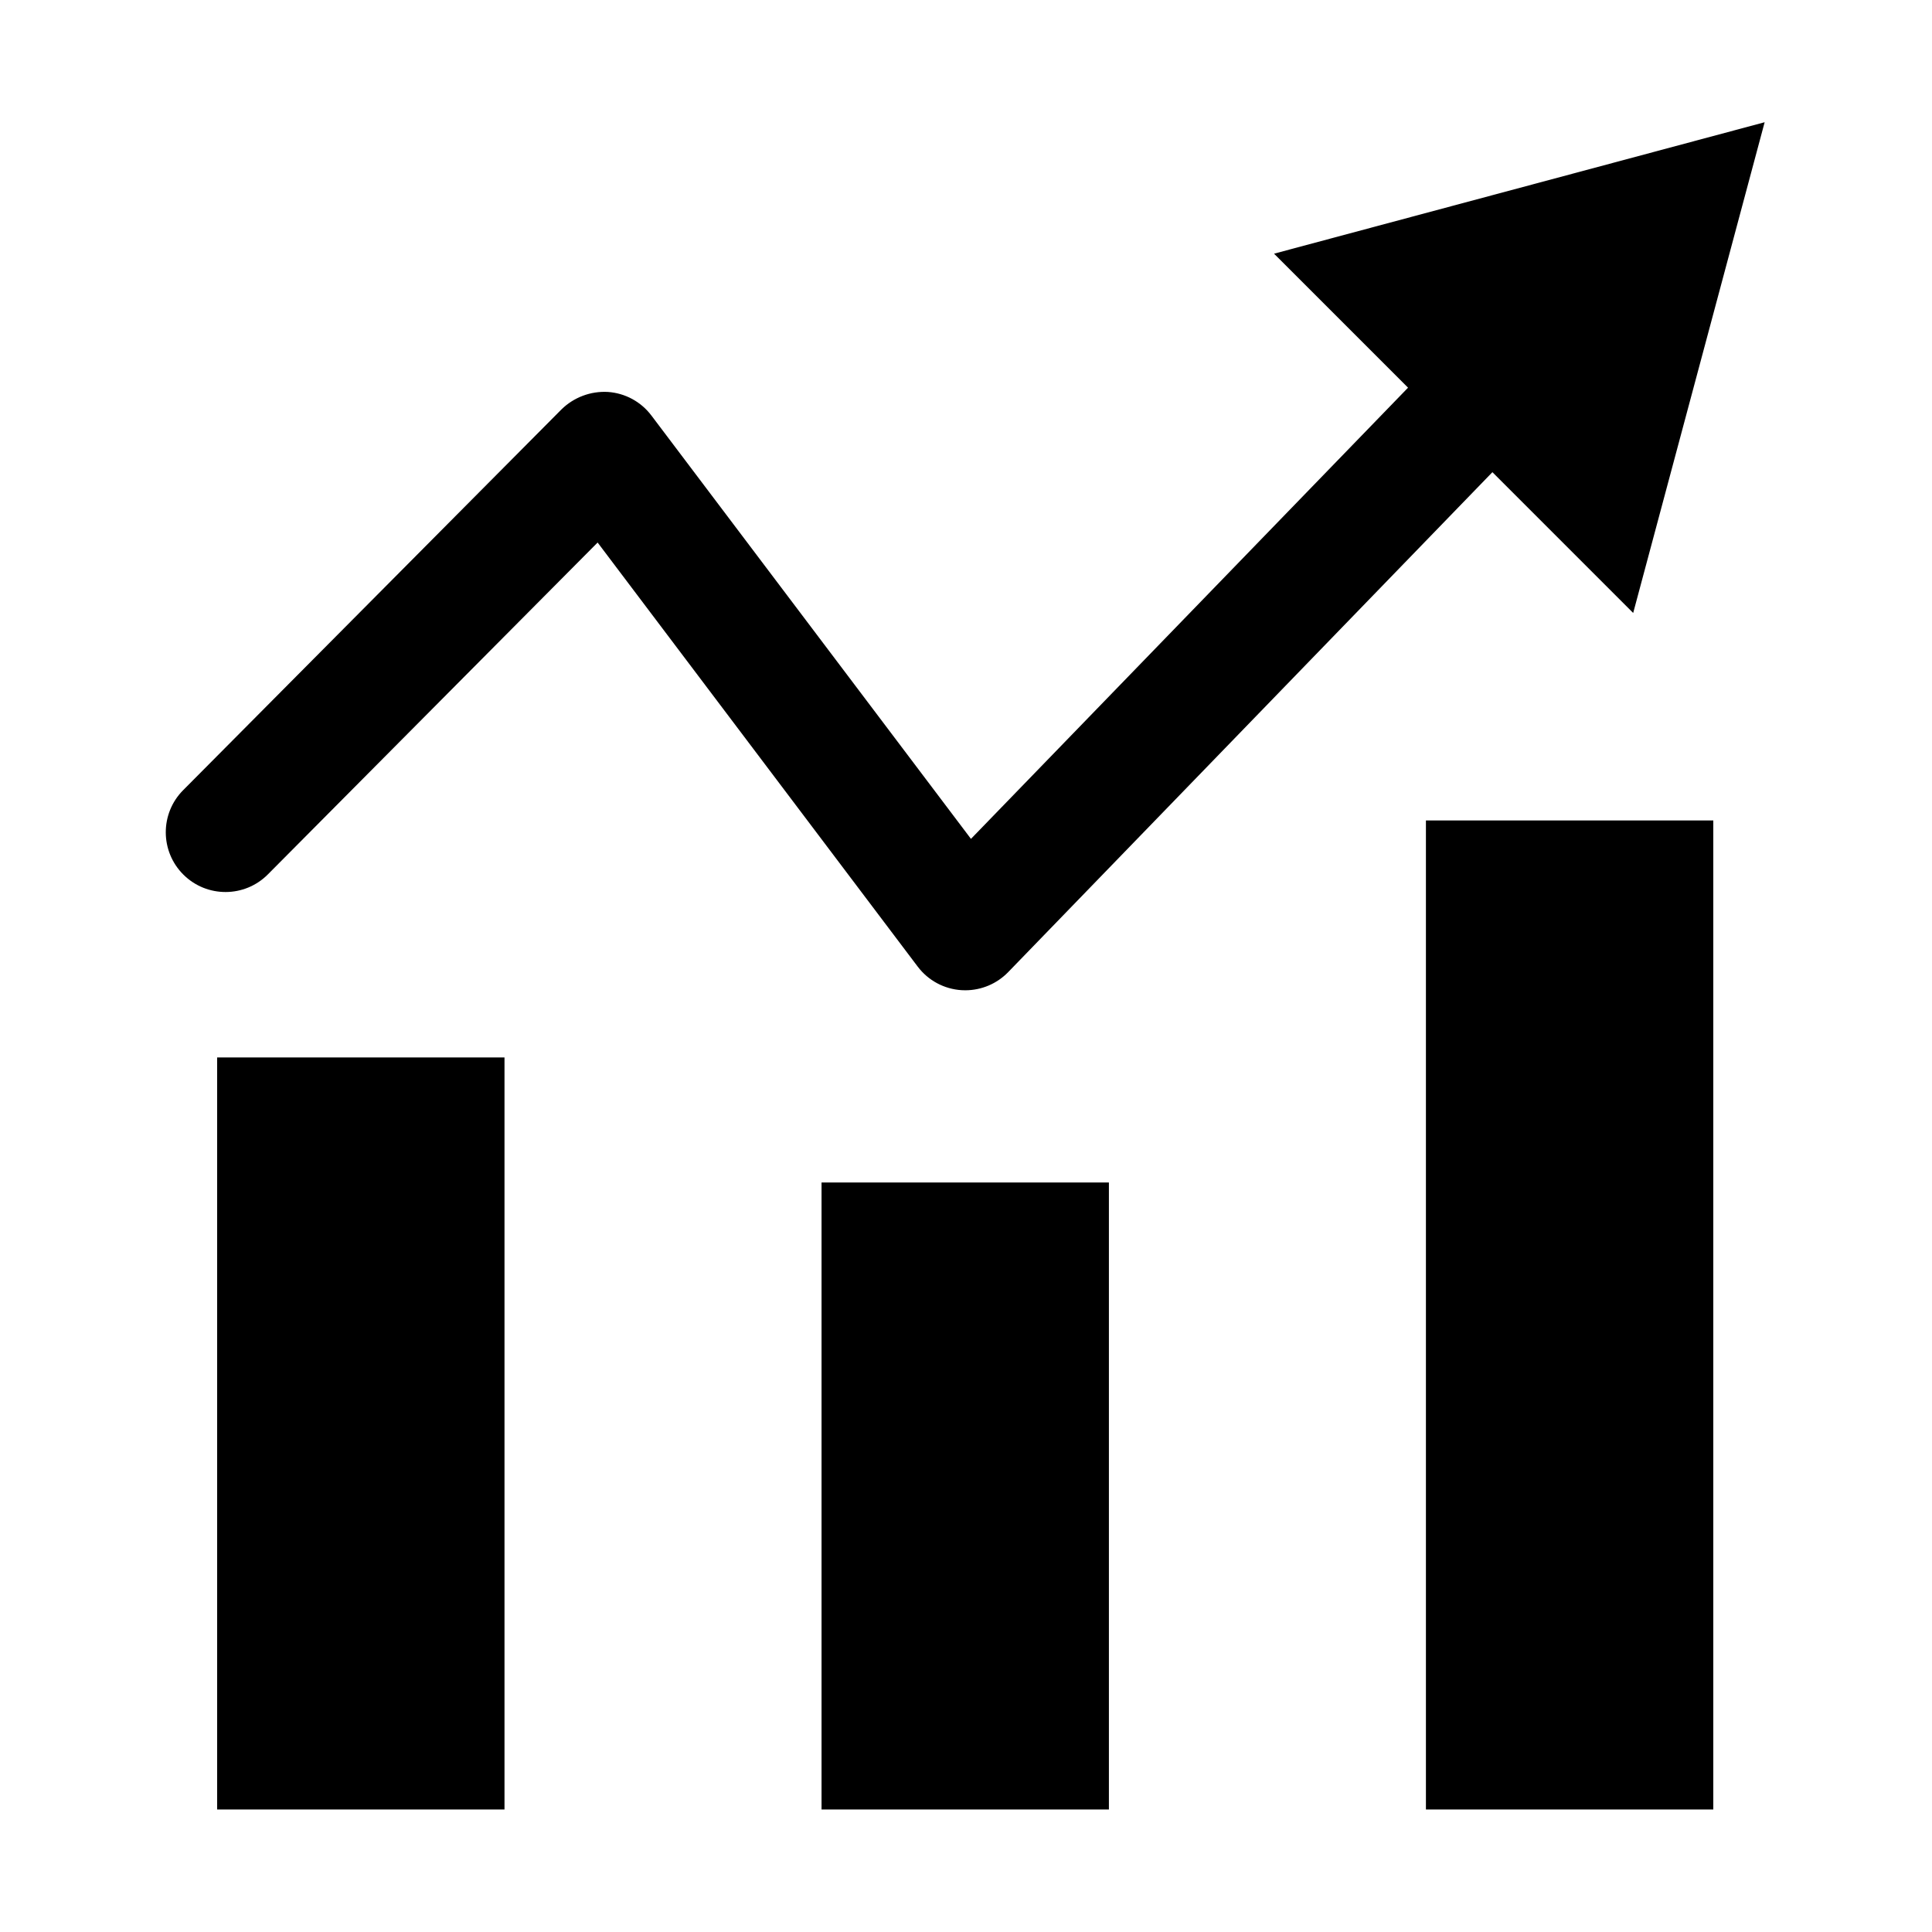
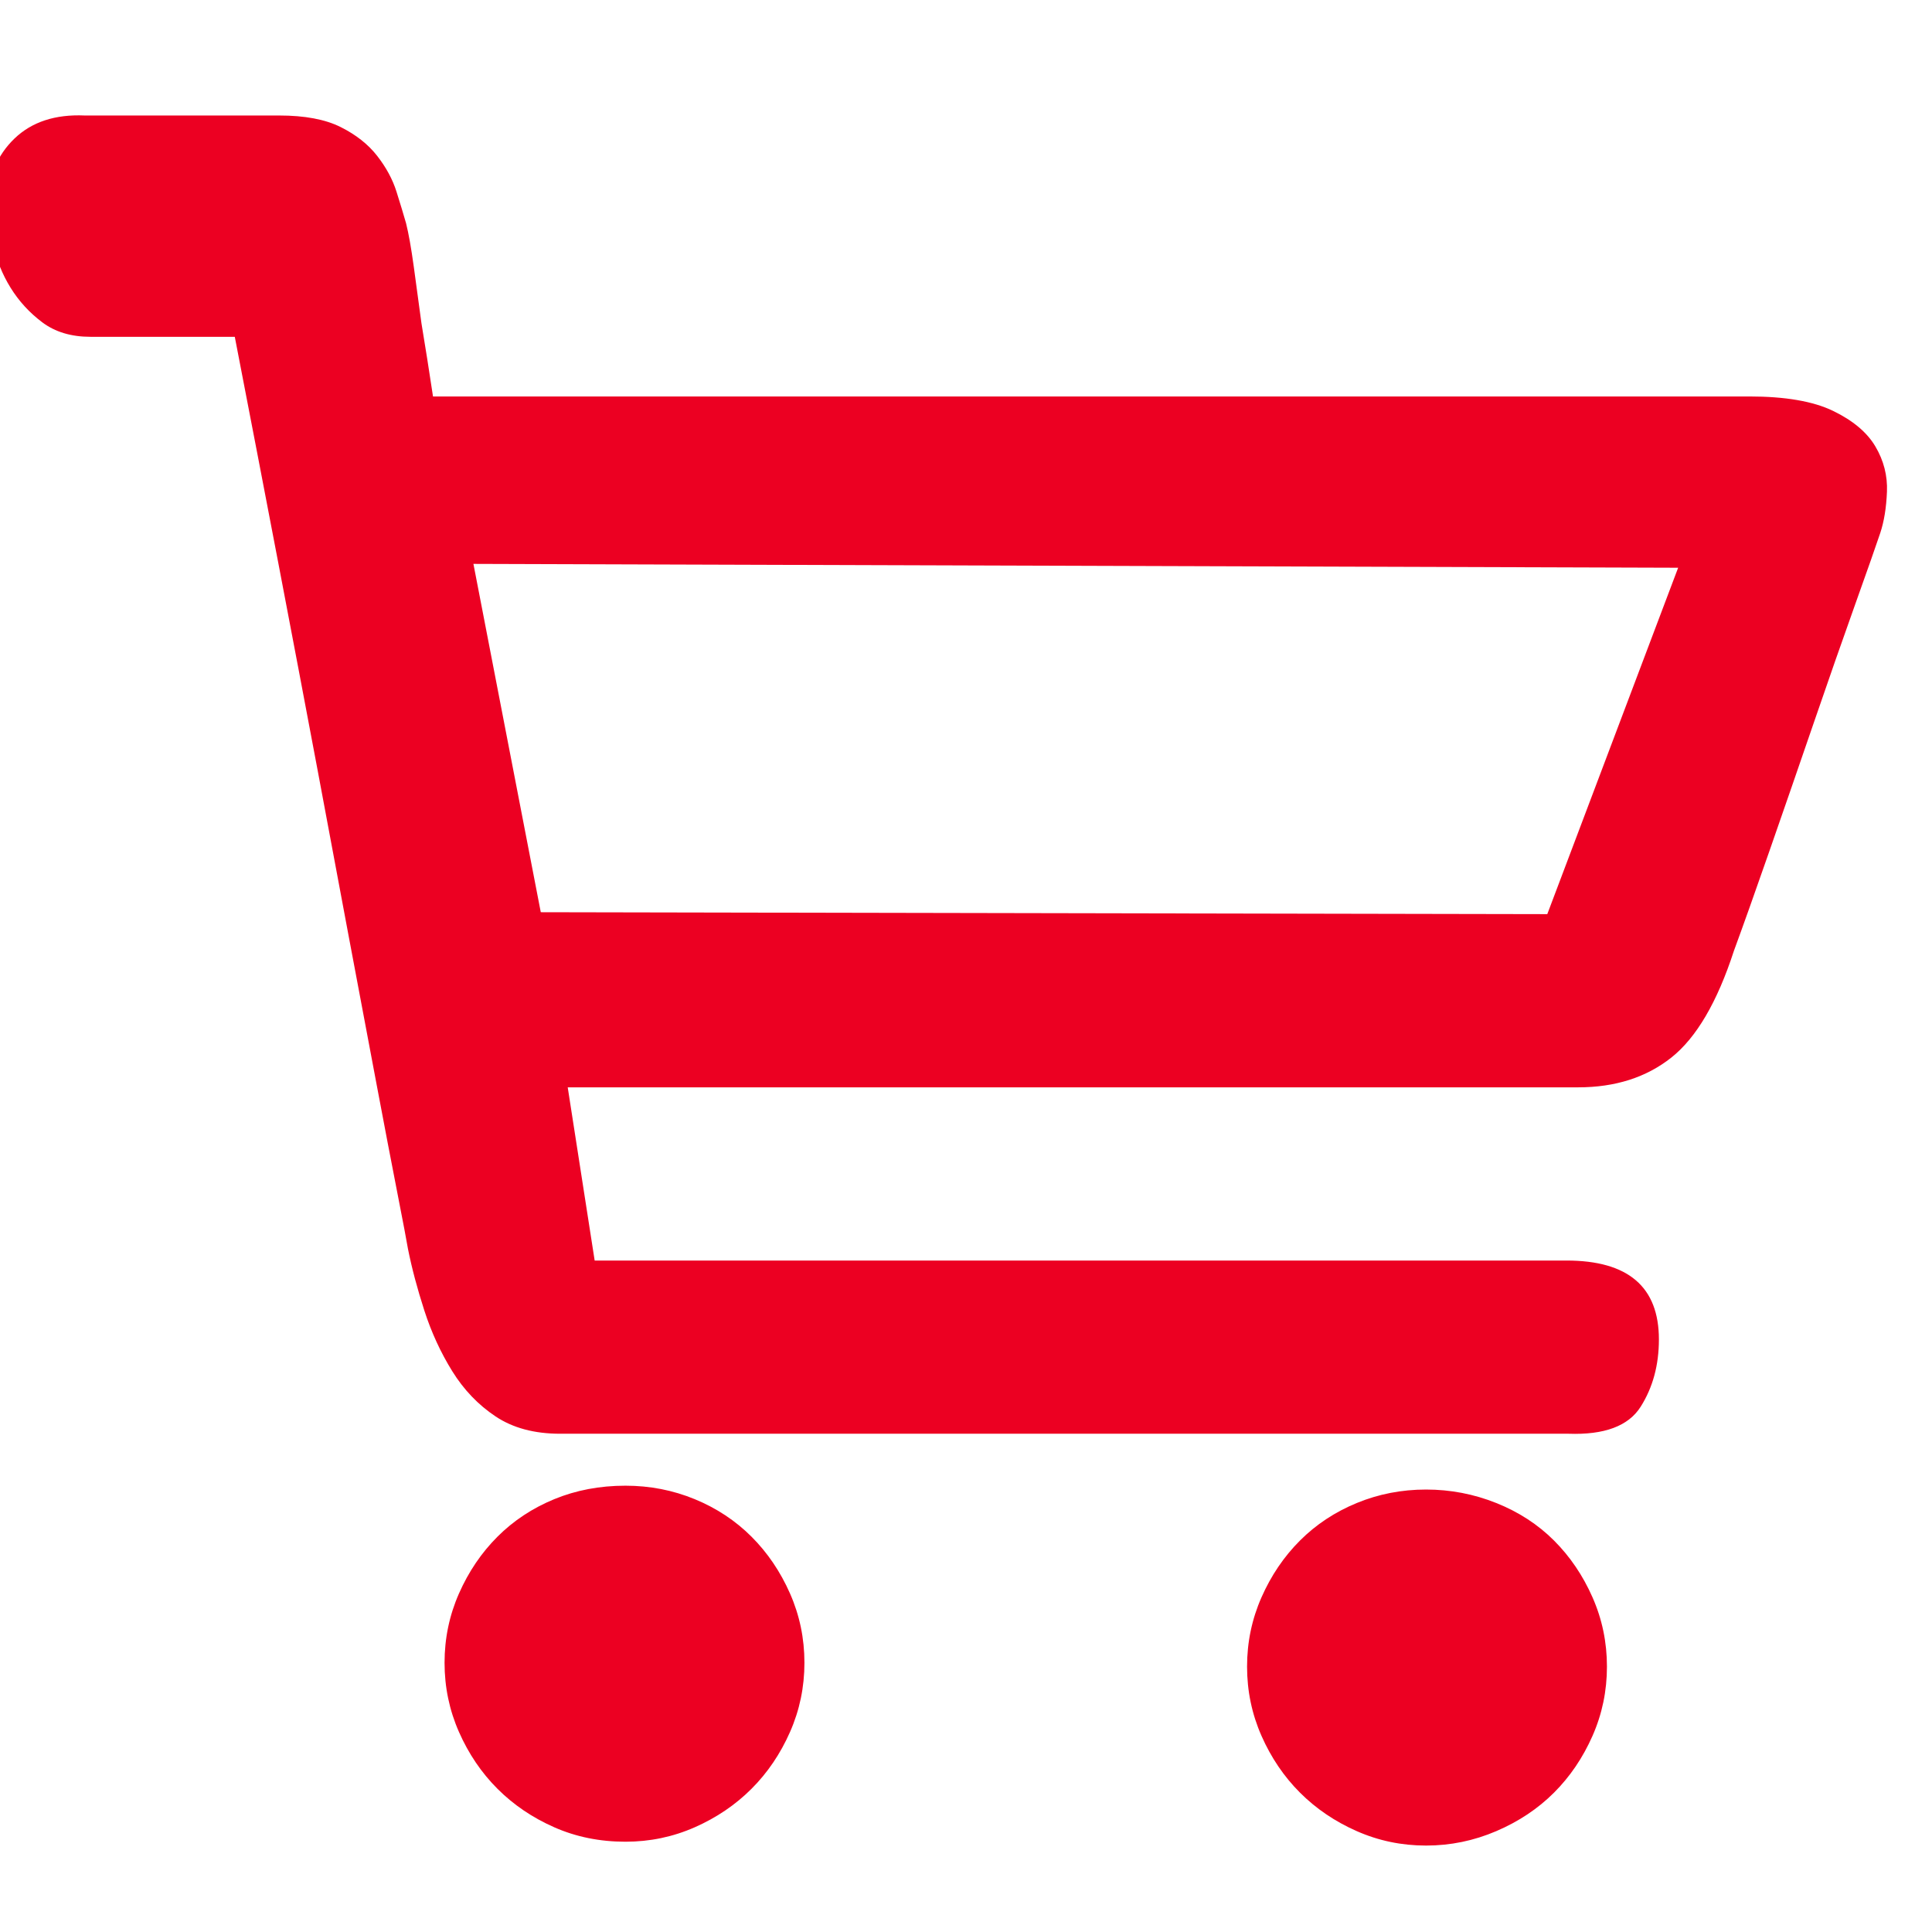
- <svg xmlns="http://www.w3.org/2000/svg" t="1546581033556" class="icon" style="" viewBox="0 0 1024 1024" version="1.1" p-id="13447" width="16" height="16">
+ <svg xmlns="http://www.w3.org/2000/svg" t="1545379510948" class="icon" style="" viewBox="0 0 1028 1024" version="1.1" p-id="13745" width="16.062" height="16">
  <defs>
    <style type="text/css" />
  </defs>
-   <path d="M935.299 64.784l-260.031 69.674 71.024 71.024-231.663 239.136-169.355-224.36a31.552 31.552 0 0 0-23.116-12.521 32.535 32.535 0 0 0-24.579 9.267L97.075 418.806c-12.326 12.399-12.267 32.442 0.131 44.769 12.394 12.332 32.443 12.274 44.77-0.126l174.773-175.899 169.623 224.73a31.532 31.532 0 0 0 23.268 12.53c0.648 0 1.296 0.058 1.992 0.058a31.669 31.669 0 0 0 22.716-9.617l256.662-264.992 74.613 74.624 69.676-260.099z m-499.865 561.969h152.309V959.056h-152.309V626.754z m320.337-191.903h152.309V959.056h-152.309V434.851z m-640.684 125.631h152.307V959.056H115.088V560.482z m0 0" p-id="13448" />
+   <path d="M332.8 790.528q19.456 0 36.864 7.168t30.208 19.968 20.48 30.208 7.68 36.864-7.68 36.864-20.48 30.208-30.208 20.48-36.864 7.68q-20.48 0-37.888-7.68t-30.208-20.48-20.48-30.208-7.68-36.864 7.68-36.864 20.48-30.208 30.208-19.968 37.888-7.168zM758.784 792.576q19.456 0 37.376 7.168t30.72 19.968 20.48 30.208 7.68 36.864-7.68 36.864-20.48 30.208-30.72 20.48-37.376 7.68-36.864-7.68-30.208-20.48-20.48-30.208-7.68-36.864 7.68-36.864 20.48-30.208 30.208-19.968 36.864-7.168zM930.816 210.944q28.672 0 44.544 7.68t22.528 18.944 6.144 24.064-3.584 22.016-13.312 37.888-22.016 62.976-23.552 68.096-18.944 53.248q-13.312 40.96-33.28 56.832t-49.664 15.872l-35.84 0-65.536 0-86.016 0-96.256 0-253.952 0 14.336 92.16 517.12 0q49.152 0 49.152 41.984 0 20.48-9.728 35.84t-38.4 14.336l-49.152 0-94.208 0-118.784 0-119.808 0-99.328 0-55.296 0q-20.48 0-34.304-9.216t-23.04-24.064-14.848-32.256-8.704-32.768q-1.024-6.144-5.632-29.696t-11.264-58.88-14.848-78.848-16.384-87.552q-19.456-103.424-44.032-230.4l-76.8 0q-15.36 0-25.6-7.68t-16.896-18.432-9.216-23.04-2.56-22.528q0-20.48 13.824-33.792t37.376-12.288l103.424 0q20.48 0 32.768 6.144t19.456 15.36 10.24 18.944 5.12 16.896q2.048 8.192 4.096 23.04t4.096 30.208q3.072 18.432 6.144 38.912l700.416 0zM892.928 302.08l-641.024-2.048 35.84 185.344 535.552 1.024z" p-id="13746" fill="#ec0022" />
</svg>
